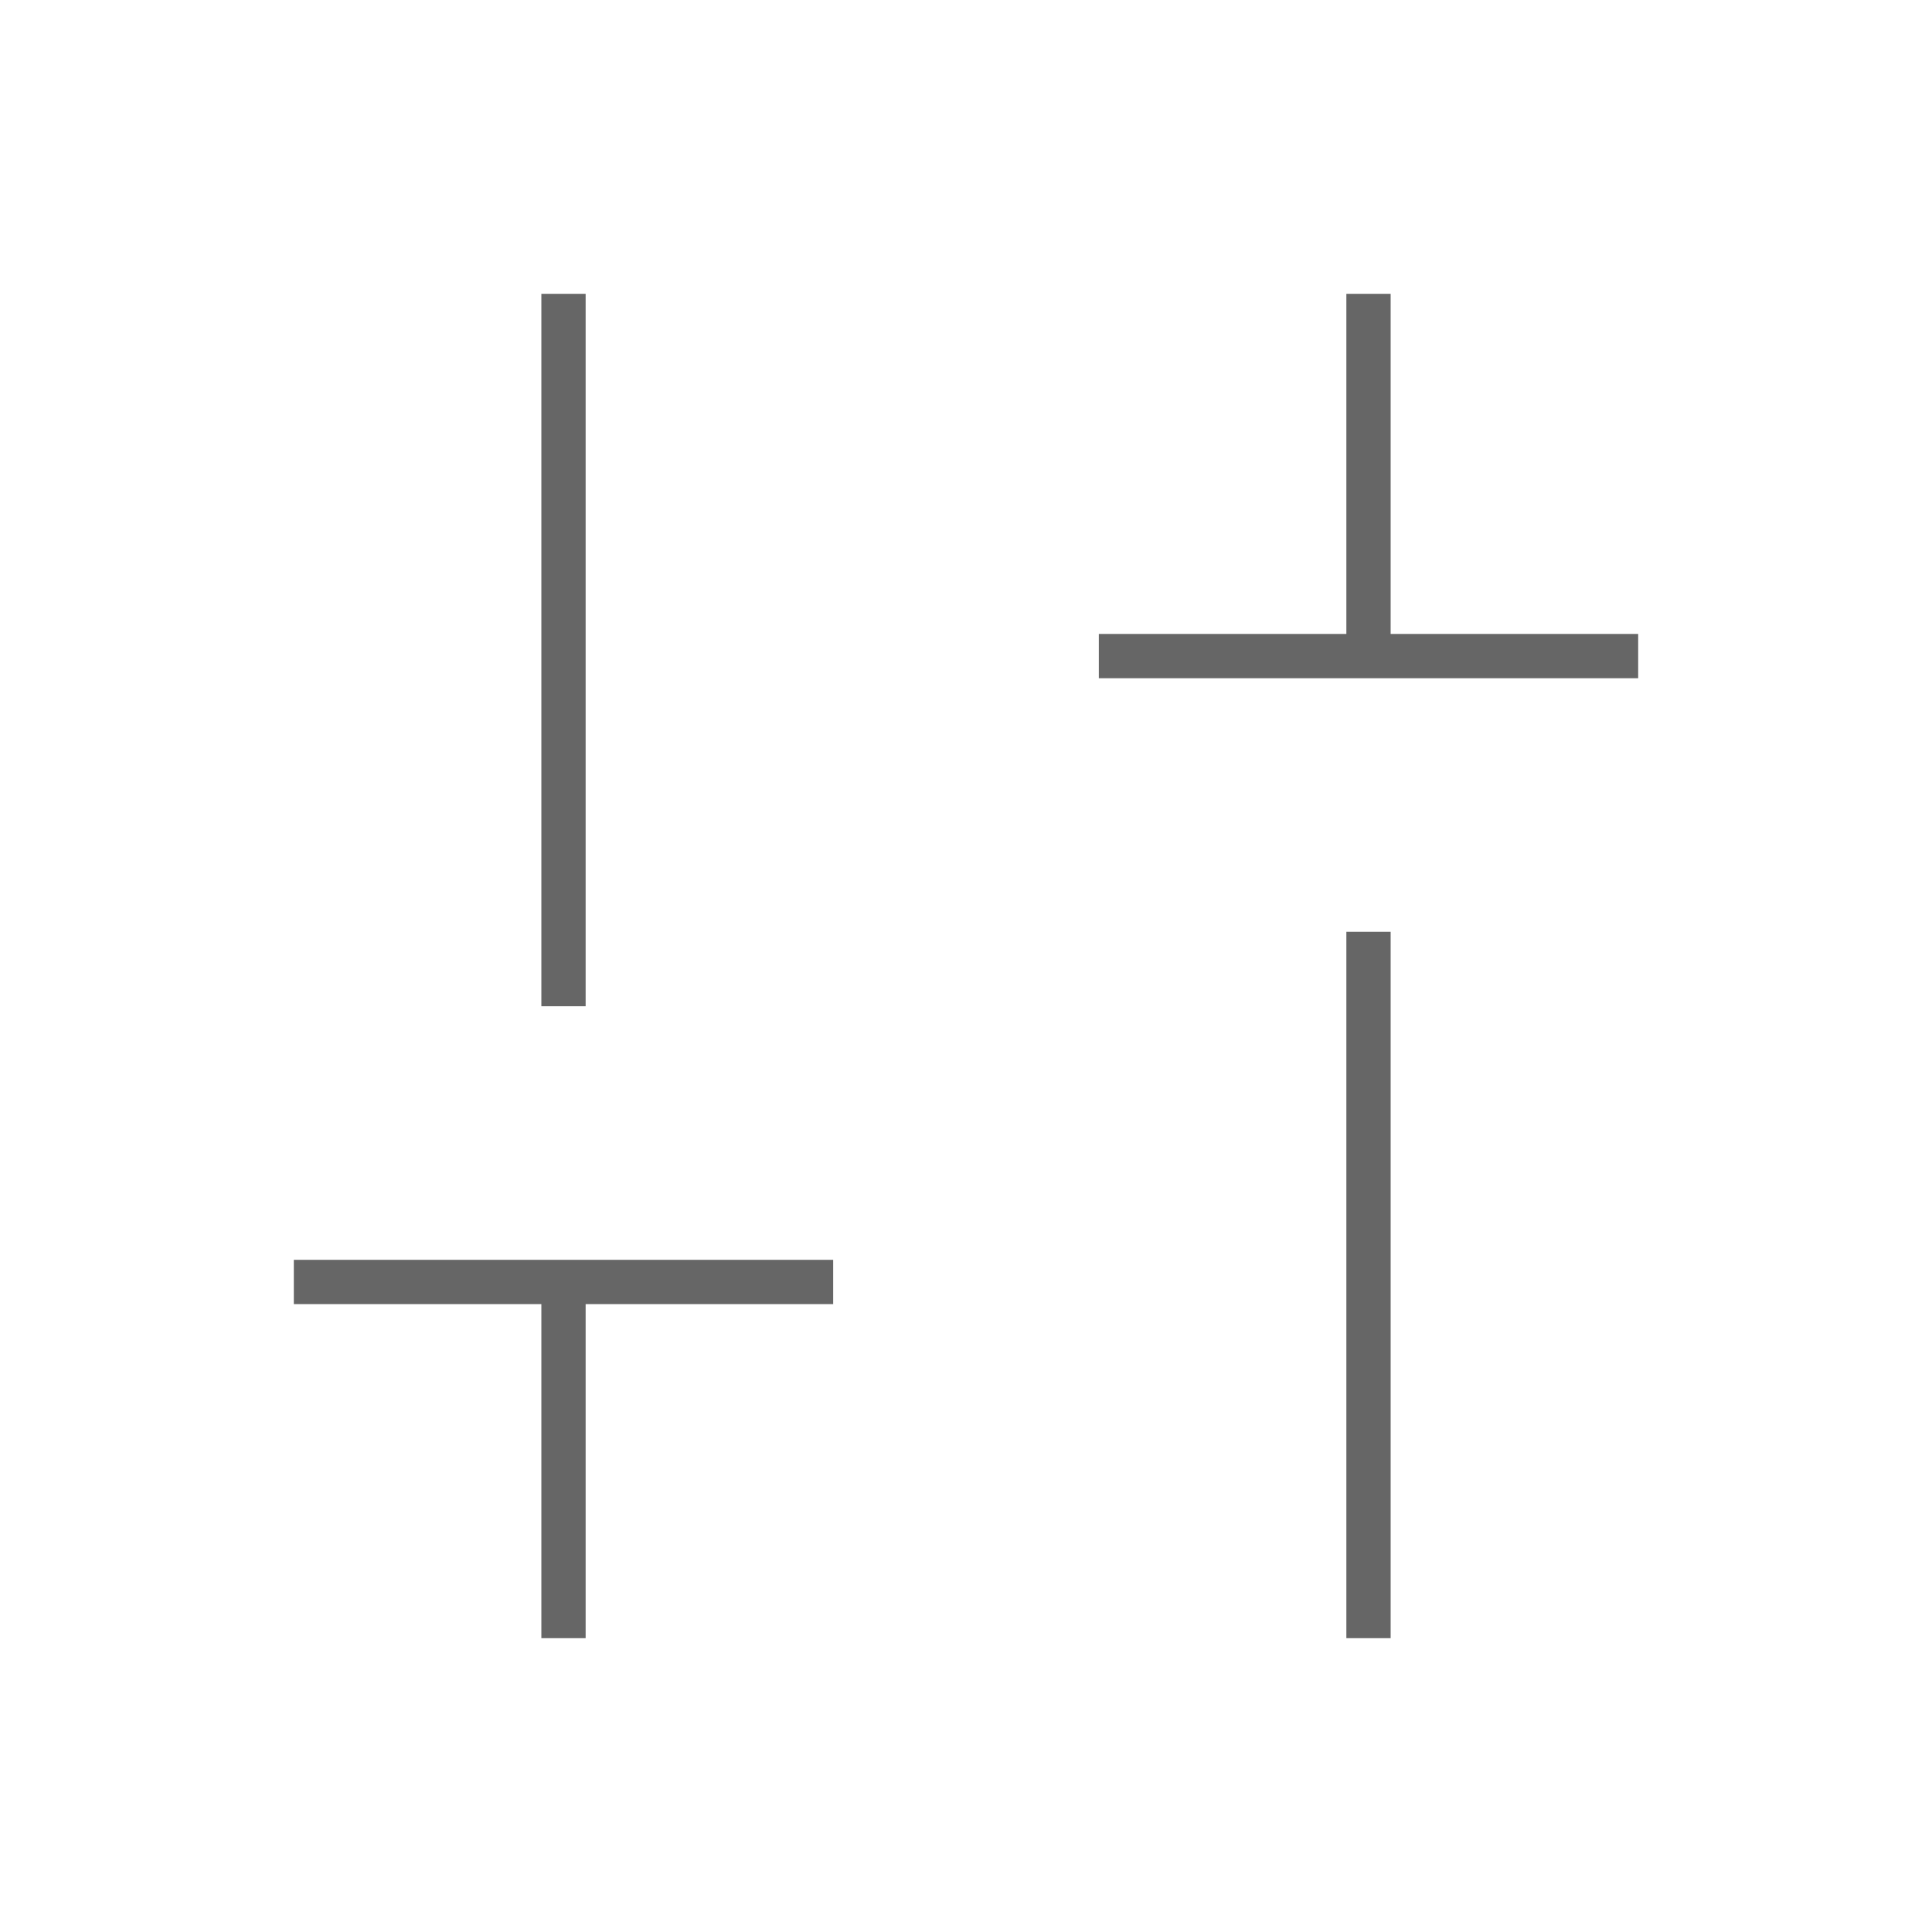
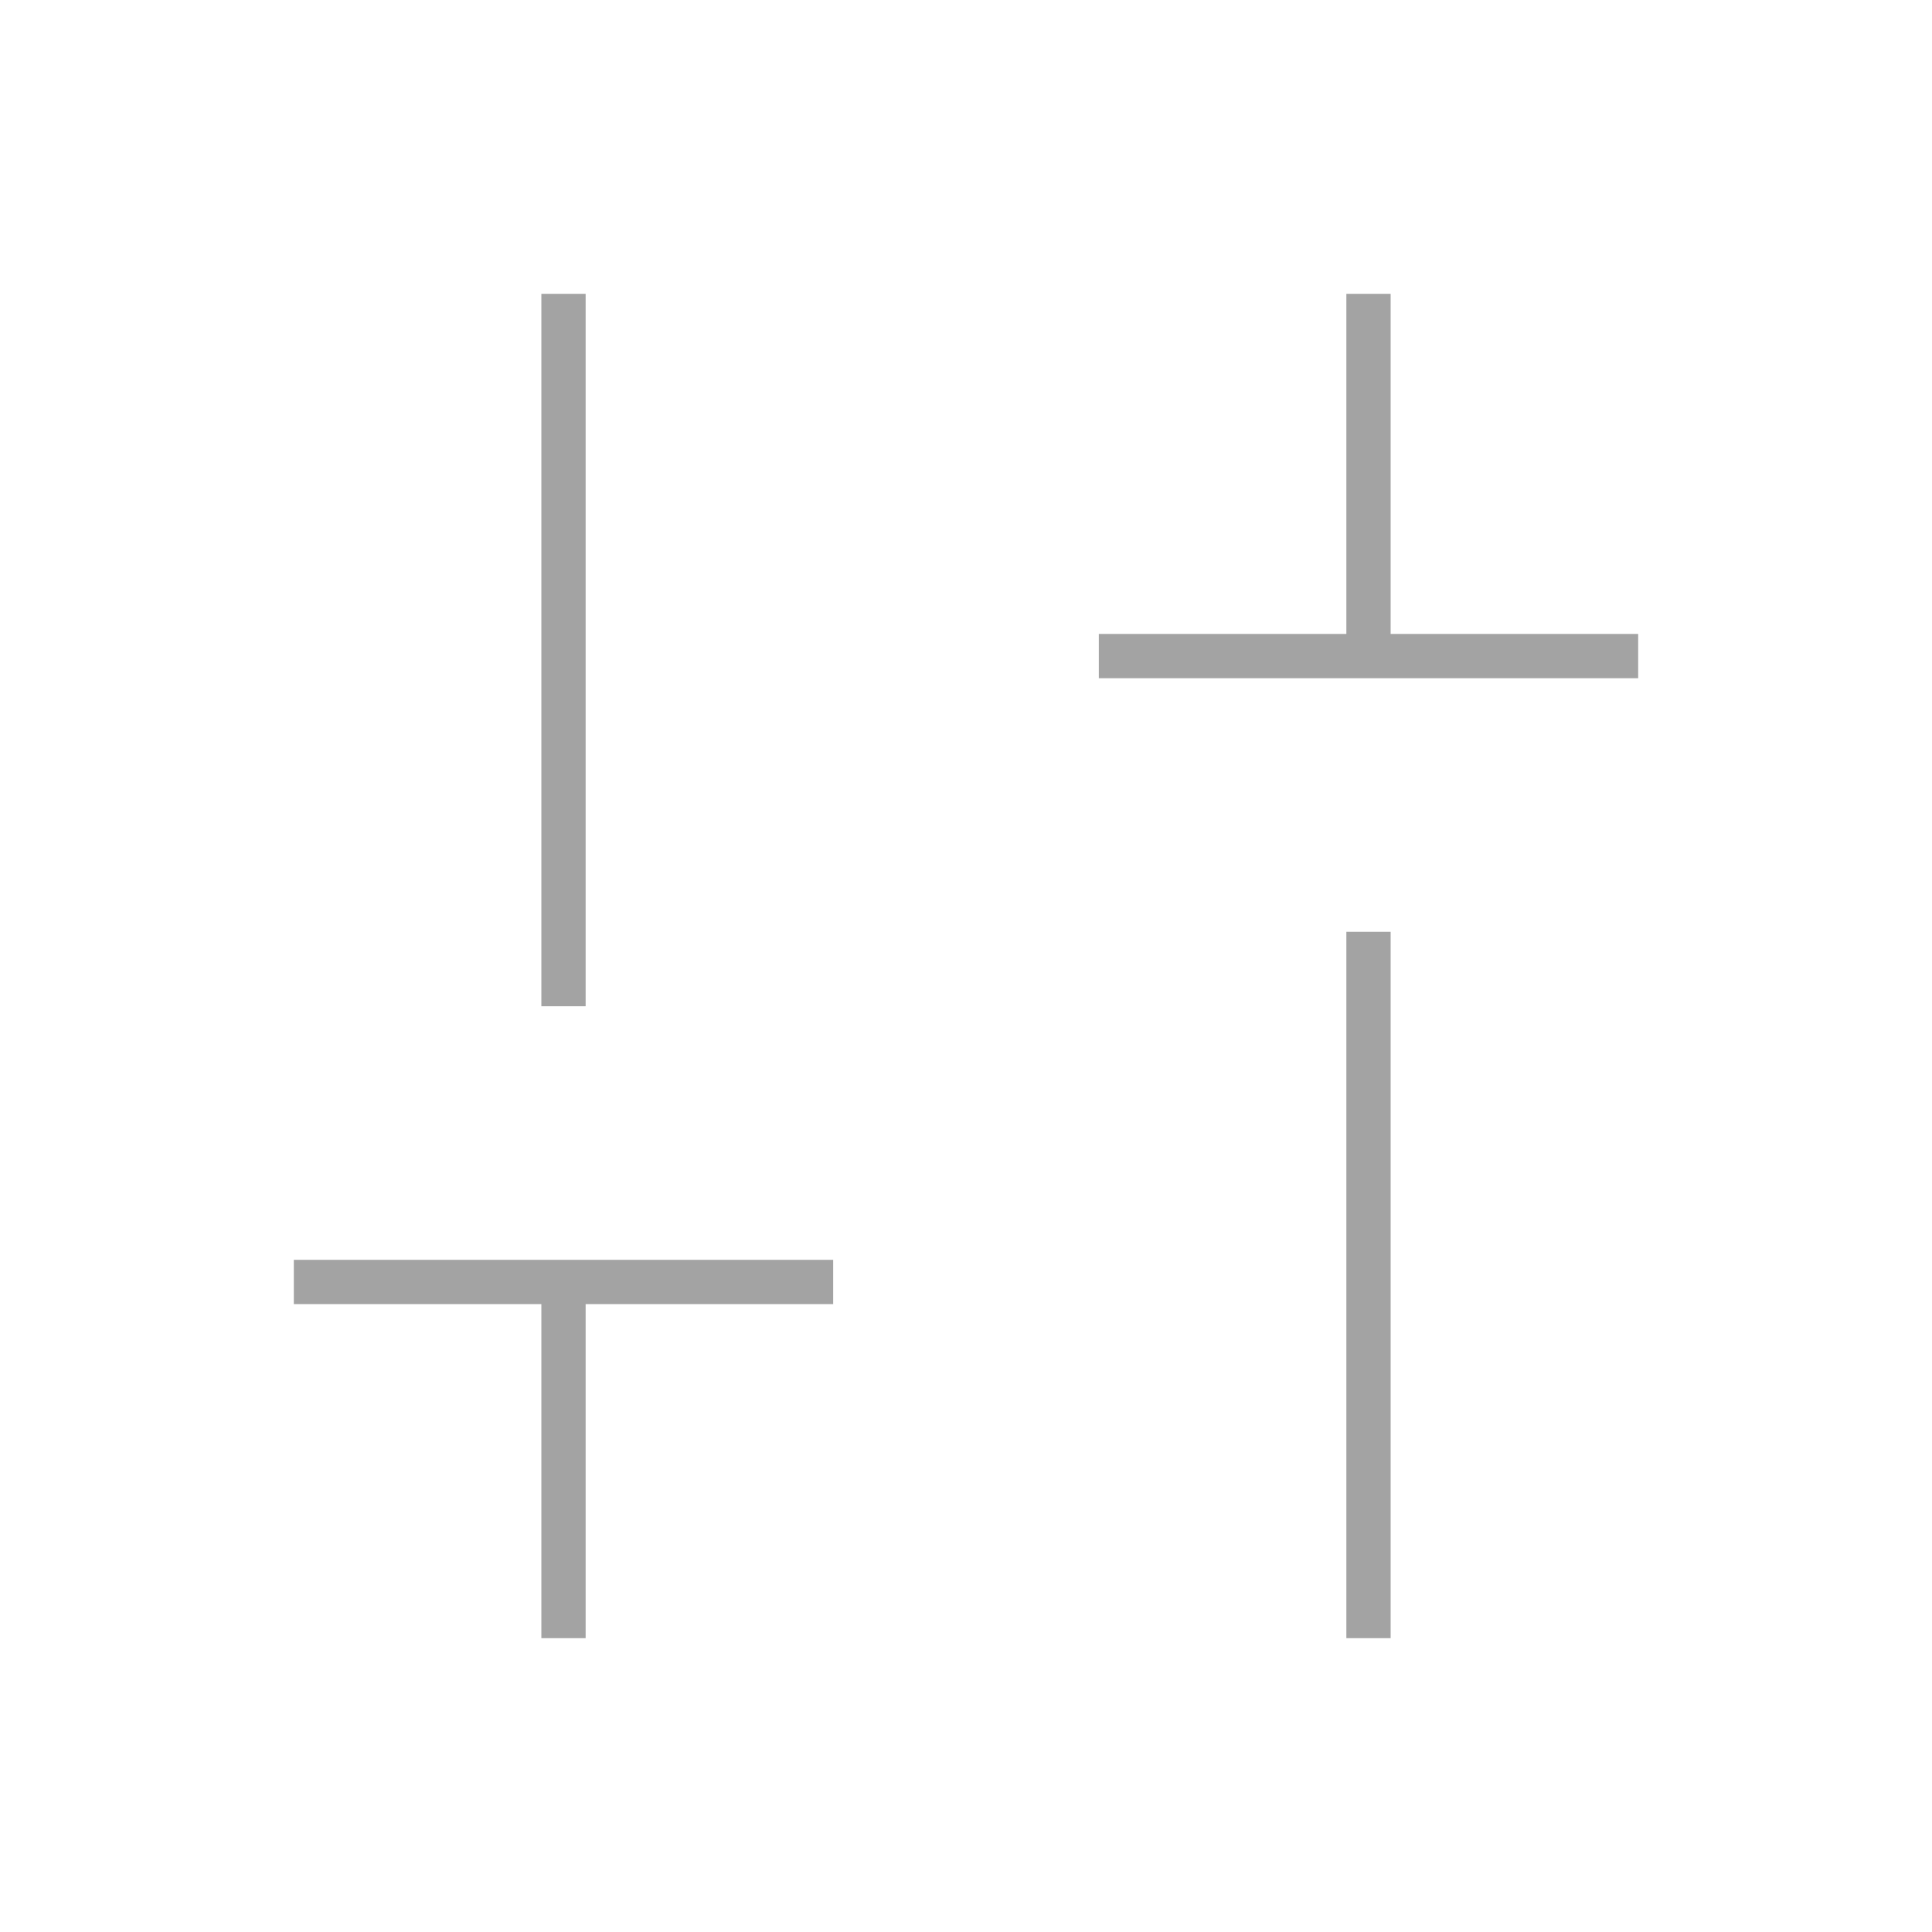
- <svg xmlns="http://www.w3.org/2000/svg" height="48px" viewBox="0 -960 960 960" width="48px" fill="#666666">
+ <svg xmlns="http://www.w3.org/2000/svg" height="48px" viewBox="0 -960 960 960" width="48px" fill="#A3A3A3">
  <path d="M546-623v-22h123v-169h22v169h123v22H546Zm123 477v-351h22v351h-22Zm-400 0v-166H146v-22h268v22H291v166h-22Zm0-314v-354h22v354h-22Z" />
</svg>
